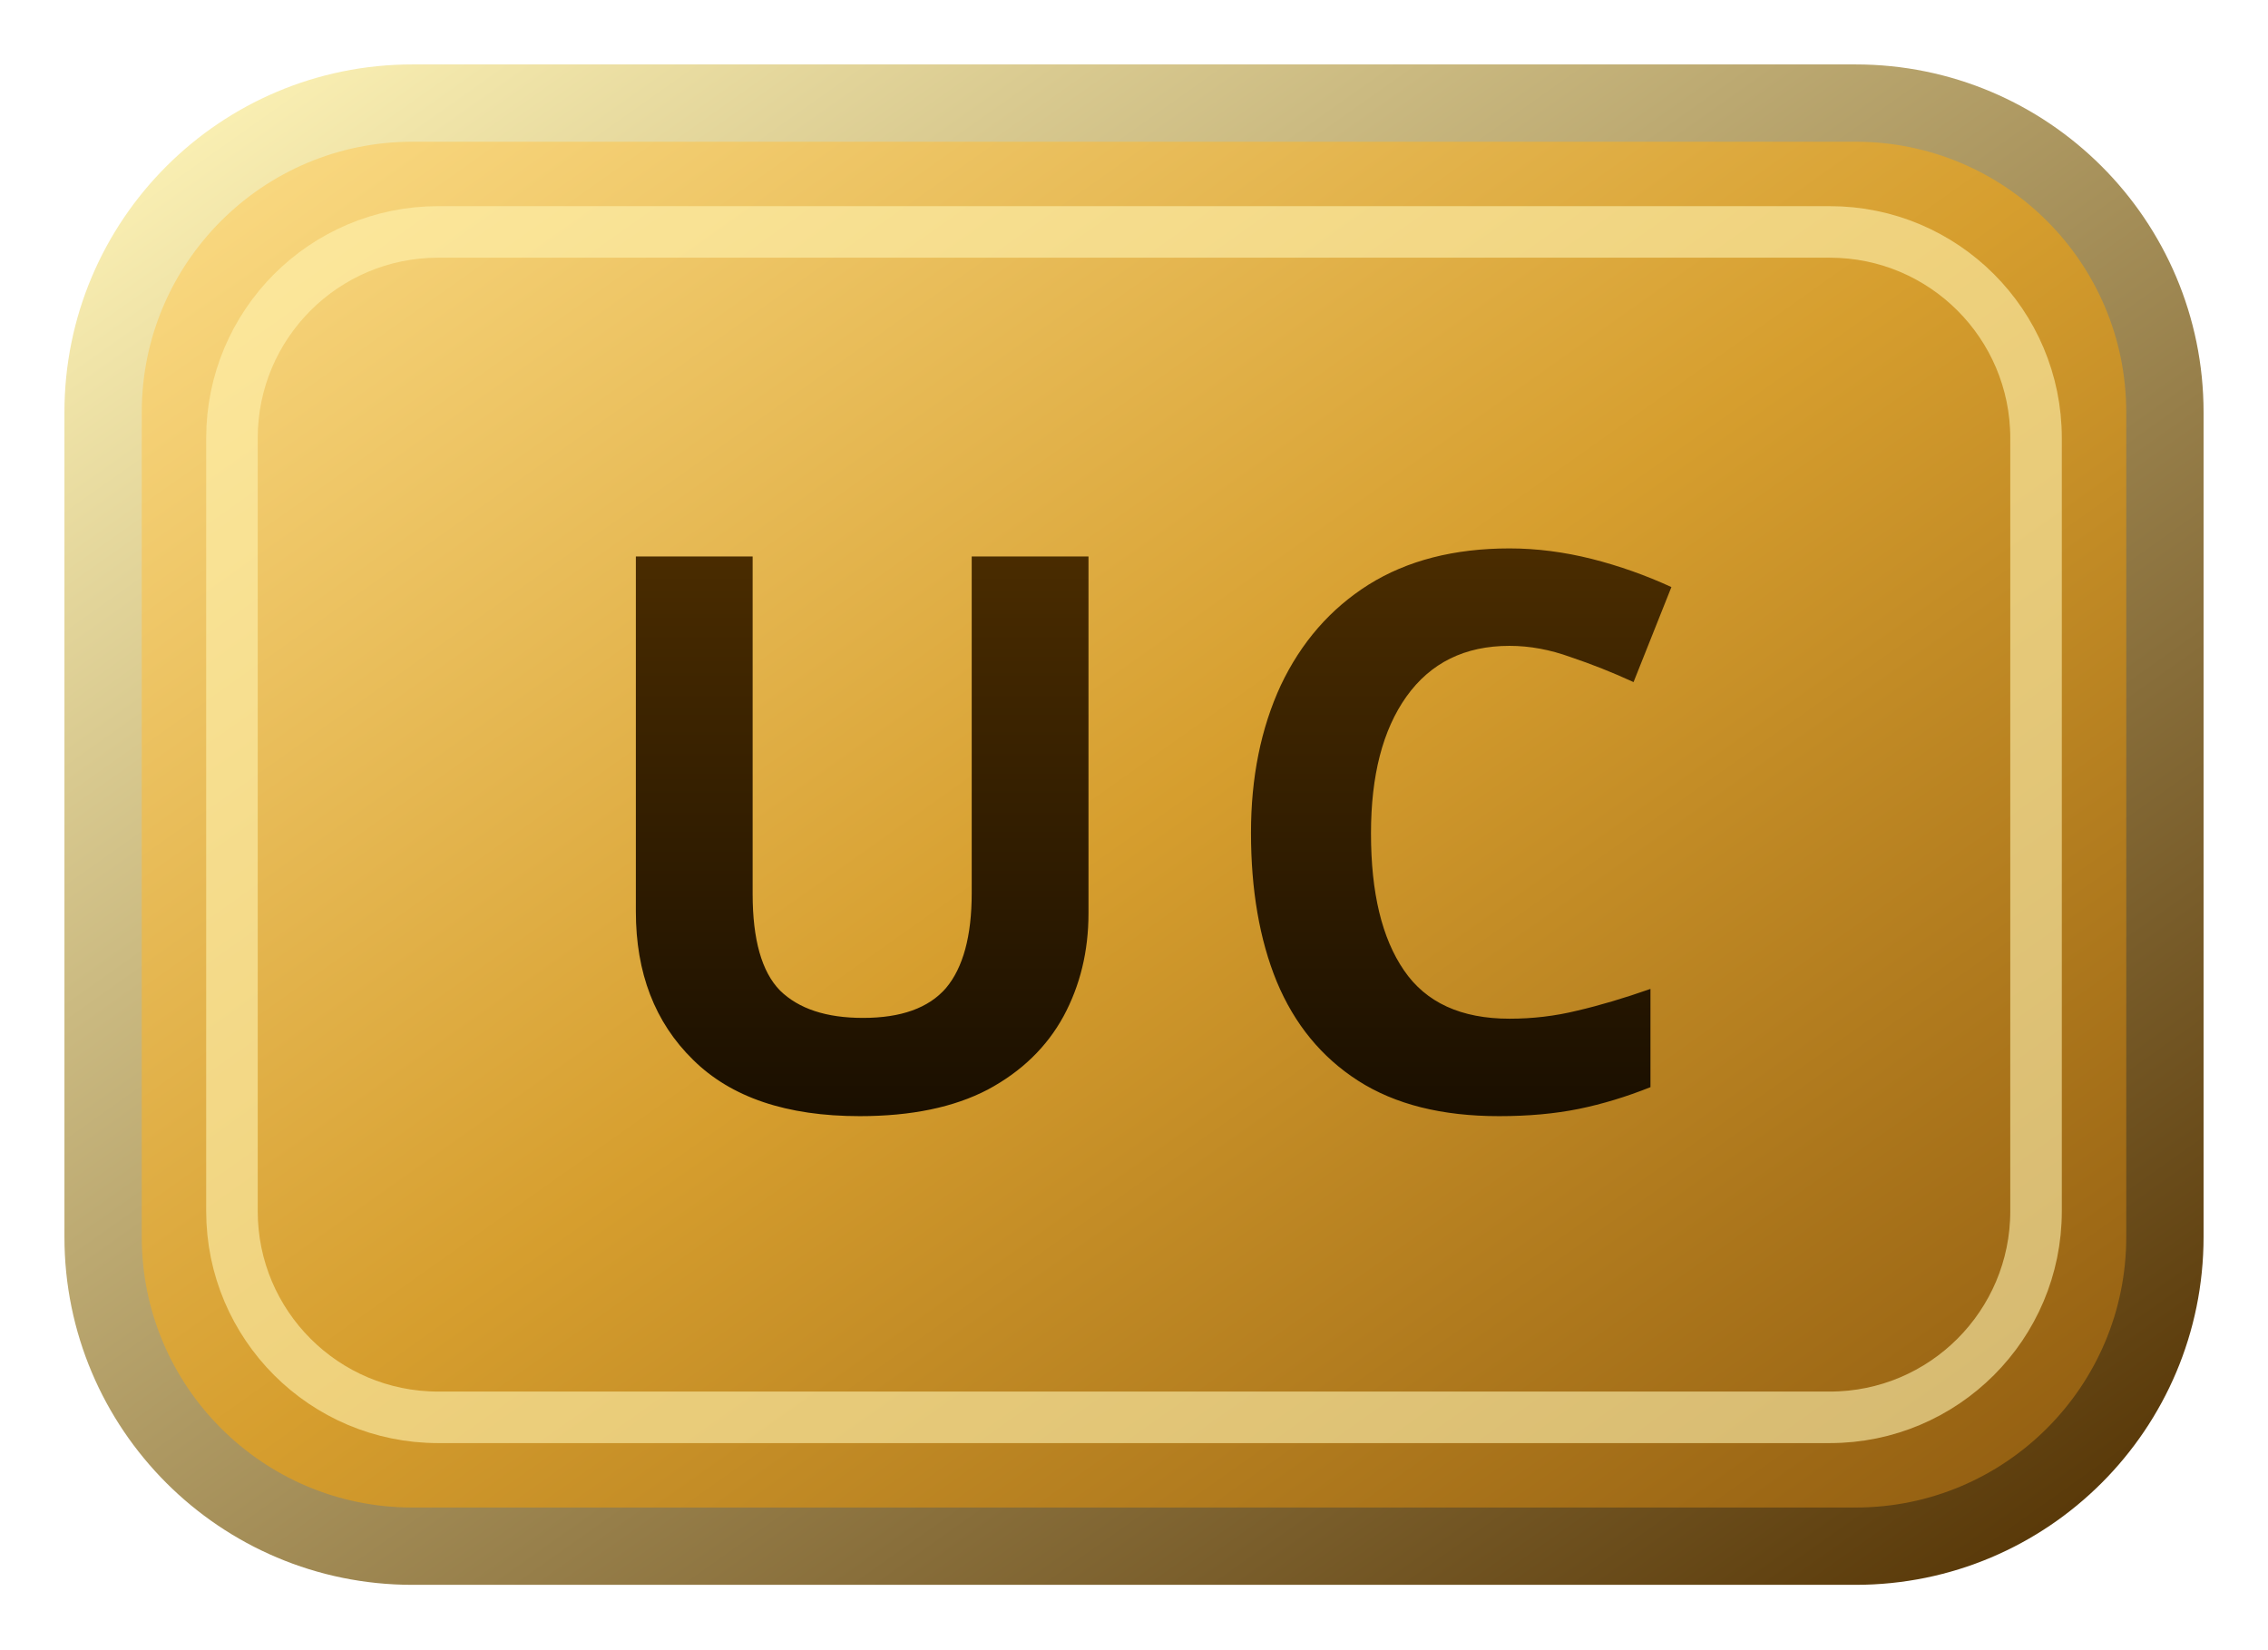
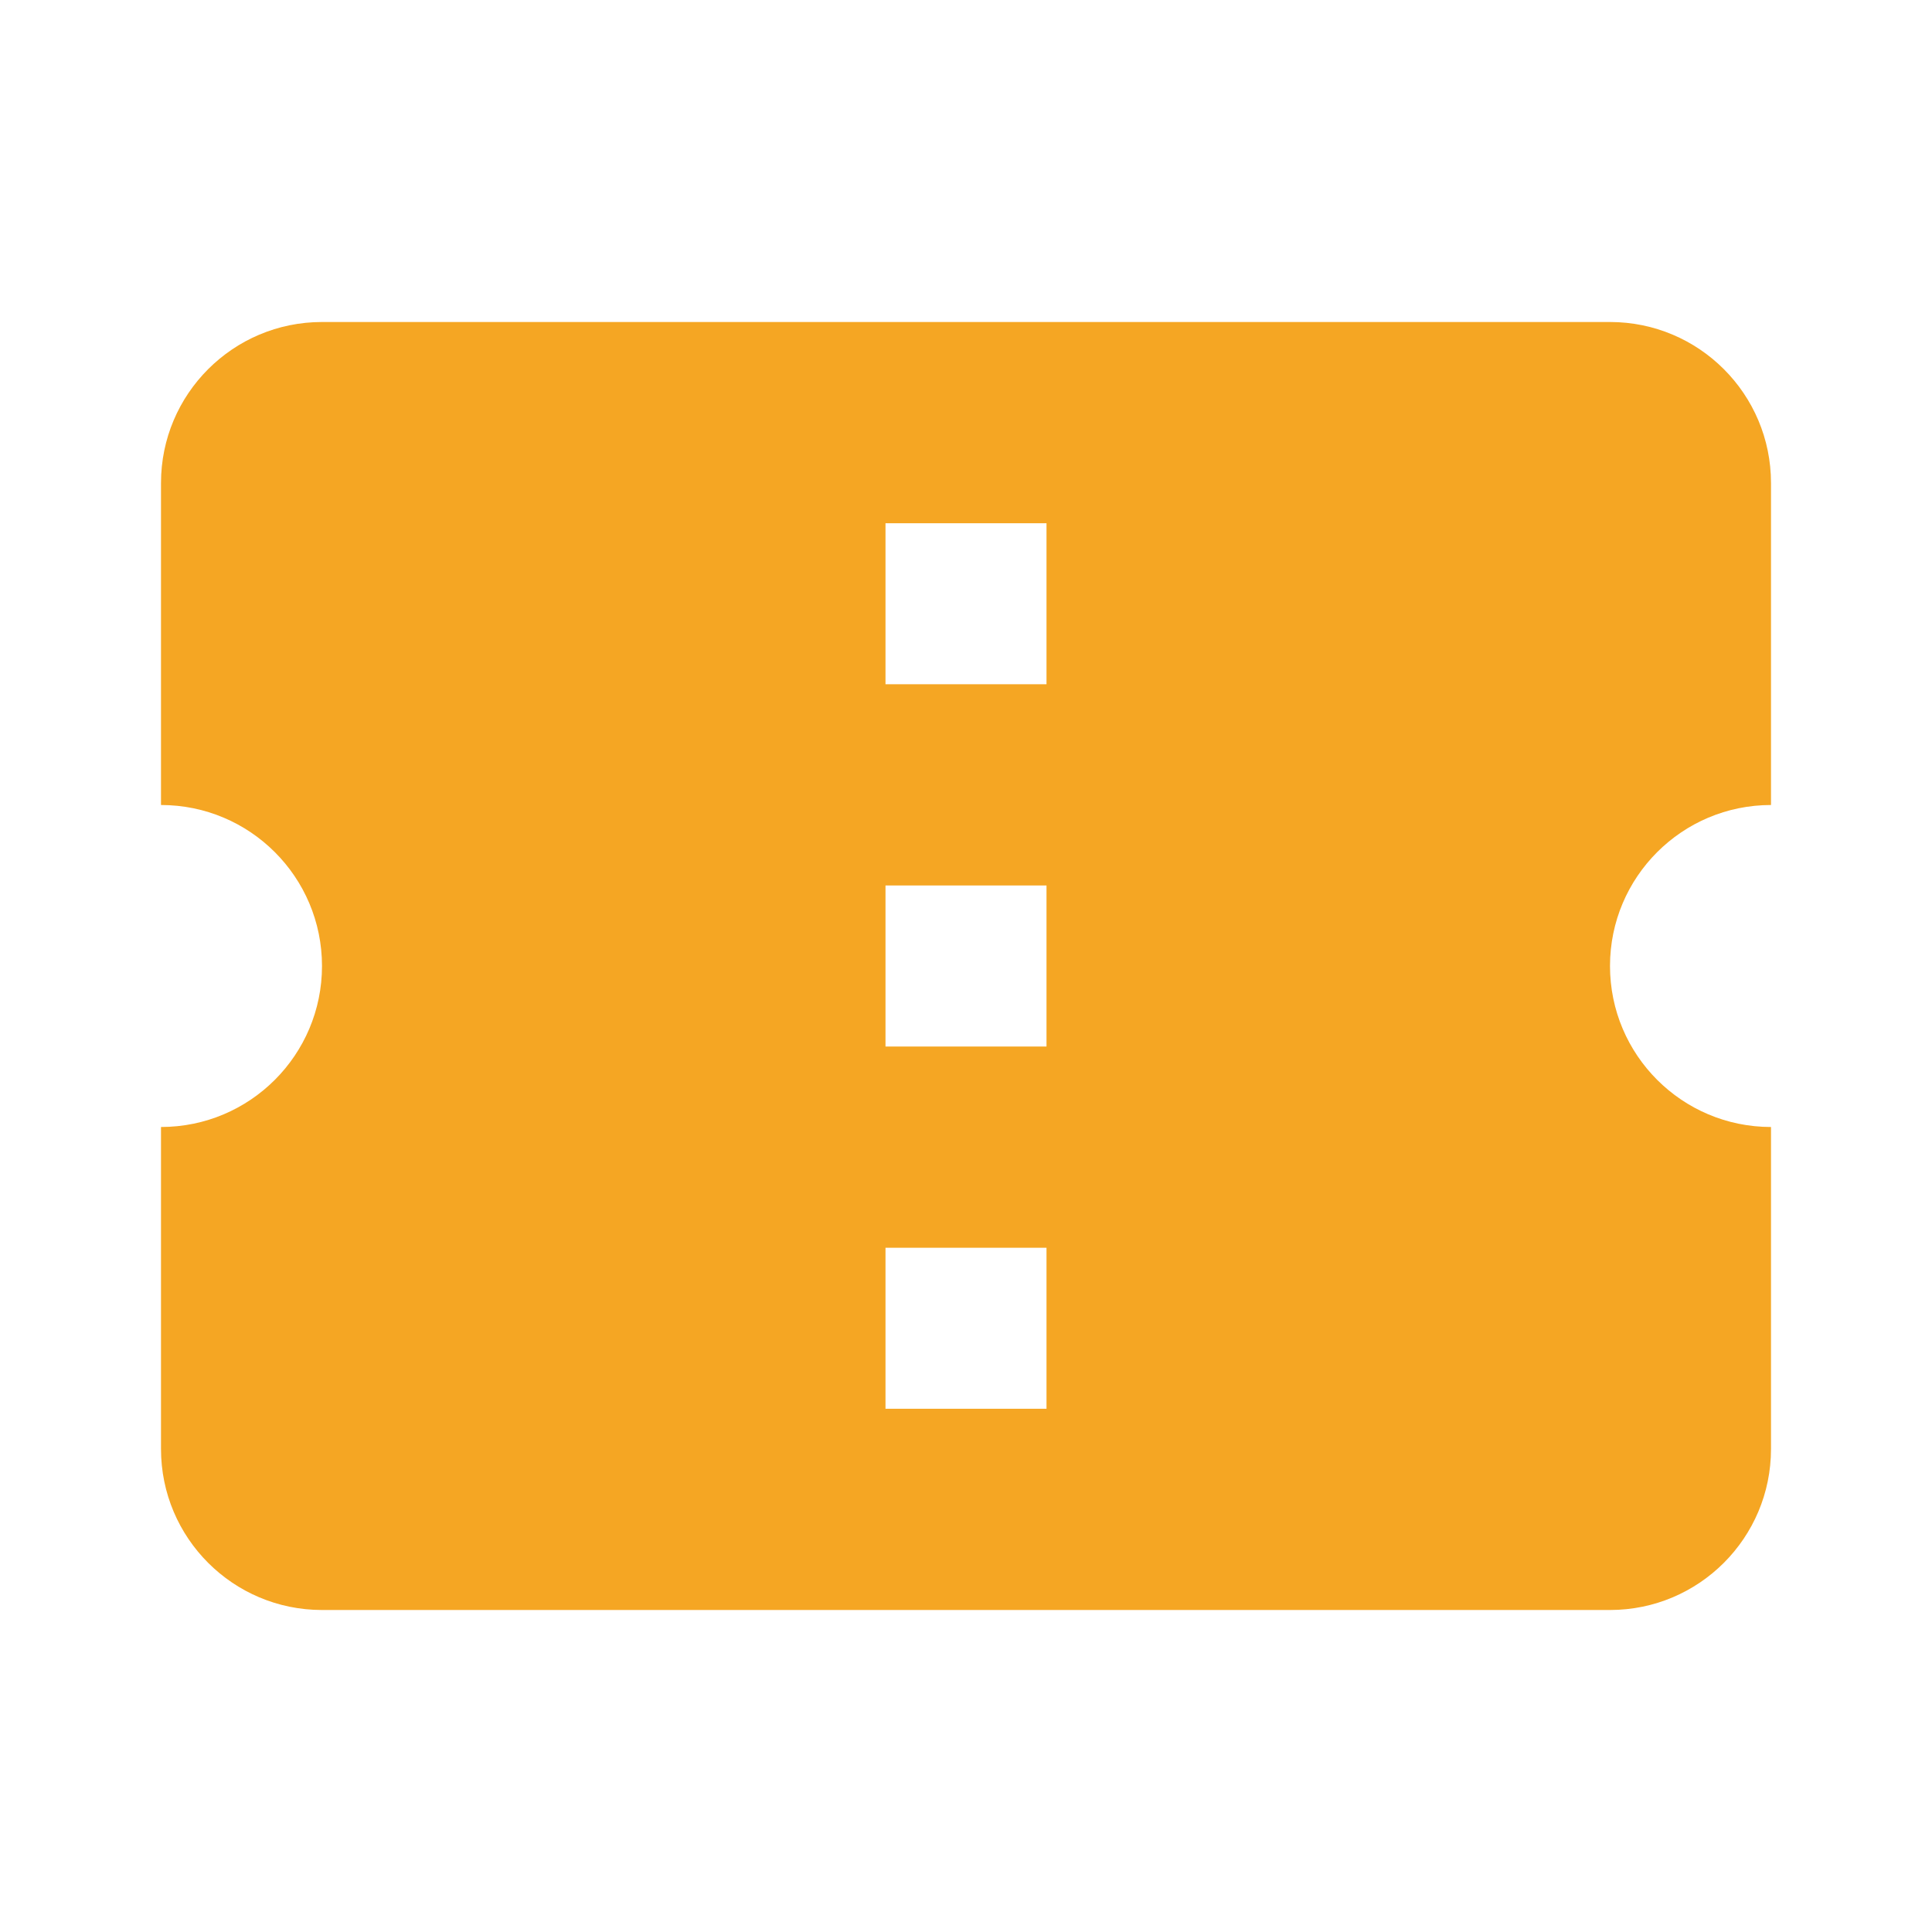
- <svg xmlns="http://www.w3.org/2000/svg" viewBox="0 0 44 32" width="44" height="32">
-   <defs>
-     <linearGradient id="ucBg" x1="0%" y1="0%" x2="100%" y2="100%">
-       <stop offset="0%" stop-color="#fee08b" />
-       <stop offset="50%" stop-color="#d69e2e" />
-       <stop offset="100%" stop-color="#8c580e" />
-     </linearGradient>
-     <linearGradient id="ucBorder" x1="0%" y1="0%" x2="100%" y2="100%">
-       <stop offset="0%" stop-color="#fff5b8" />
-       <stop offset="100%" stop-color="#543303" />
-     </linearGradient>
-     <linearGradient id="ucText" x1="0%" y1="0%" x2="0%" y2="100%">
-       <stop offset="0%" stop-color="#4a2c00" />
-       <stop offset="100%" stop-color="#1a0f00" />
-     </linearGradient>
-   </defs>
-   <rect x="2" y="2" width="40" height="28" rx="6" fill="url(#ucBg)" stroke="url(#ucBorder)" stroke-width="1.5" />
-   <rect x="4.5" y="4.5" width="35" height="23" rx="4" fill="none" stroke="#fff3b0" stroke-width="1" opacity="0.6" />
-   <text x="22" y="21.5" text-anchor="middle" font-family="'Arial Black', 'Impact', sans-serif" font-weight="900" font-size="15" fill="url(#ucText)" letter-spacing="1">UC</text>
+ <svg xmlns="http://www.w3.org/2000/svg" width="1em" height="1em" viewBox="0 0 24 24">
+   <path fill="#f5a623" d="M13 8.5h-2v-2h2zm0 4.5h-2v-2h2zm0 4.5h-2v-2h2zm9-7.5V6a2 2 0 0 0-2-2H4a2 2 0 0 0-2 2v4a2 2 0 0 1 2 2a2 2 0 0 1-2 2v4a2 2 0 0 0 2 2h16a2 2 0 0 0 2-2v-4a2 2 0 0 1-2-2a2 2 0 0 1 2-2" />
</svg>
